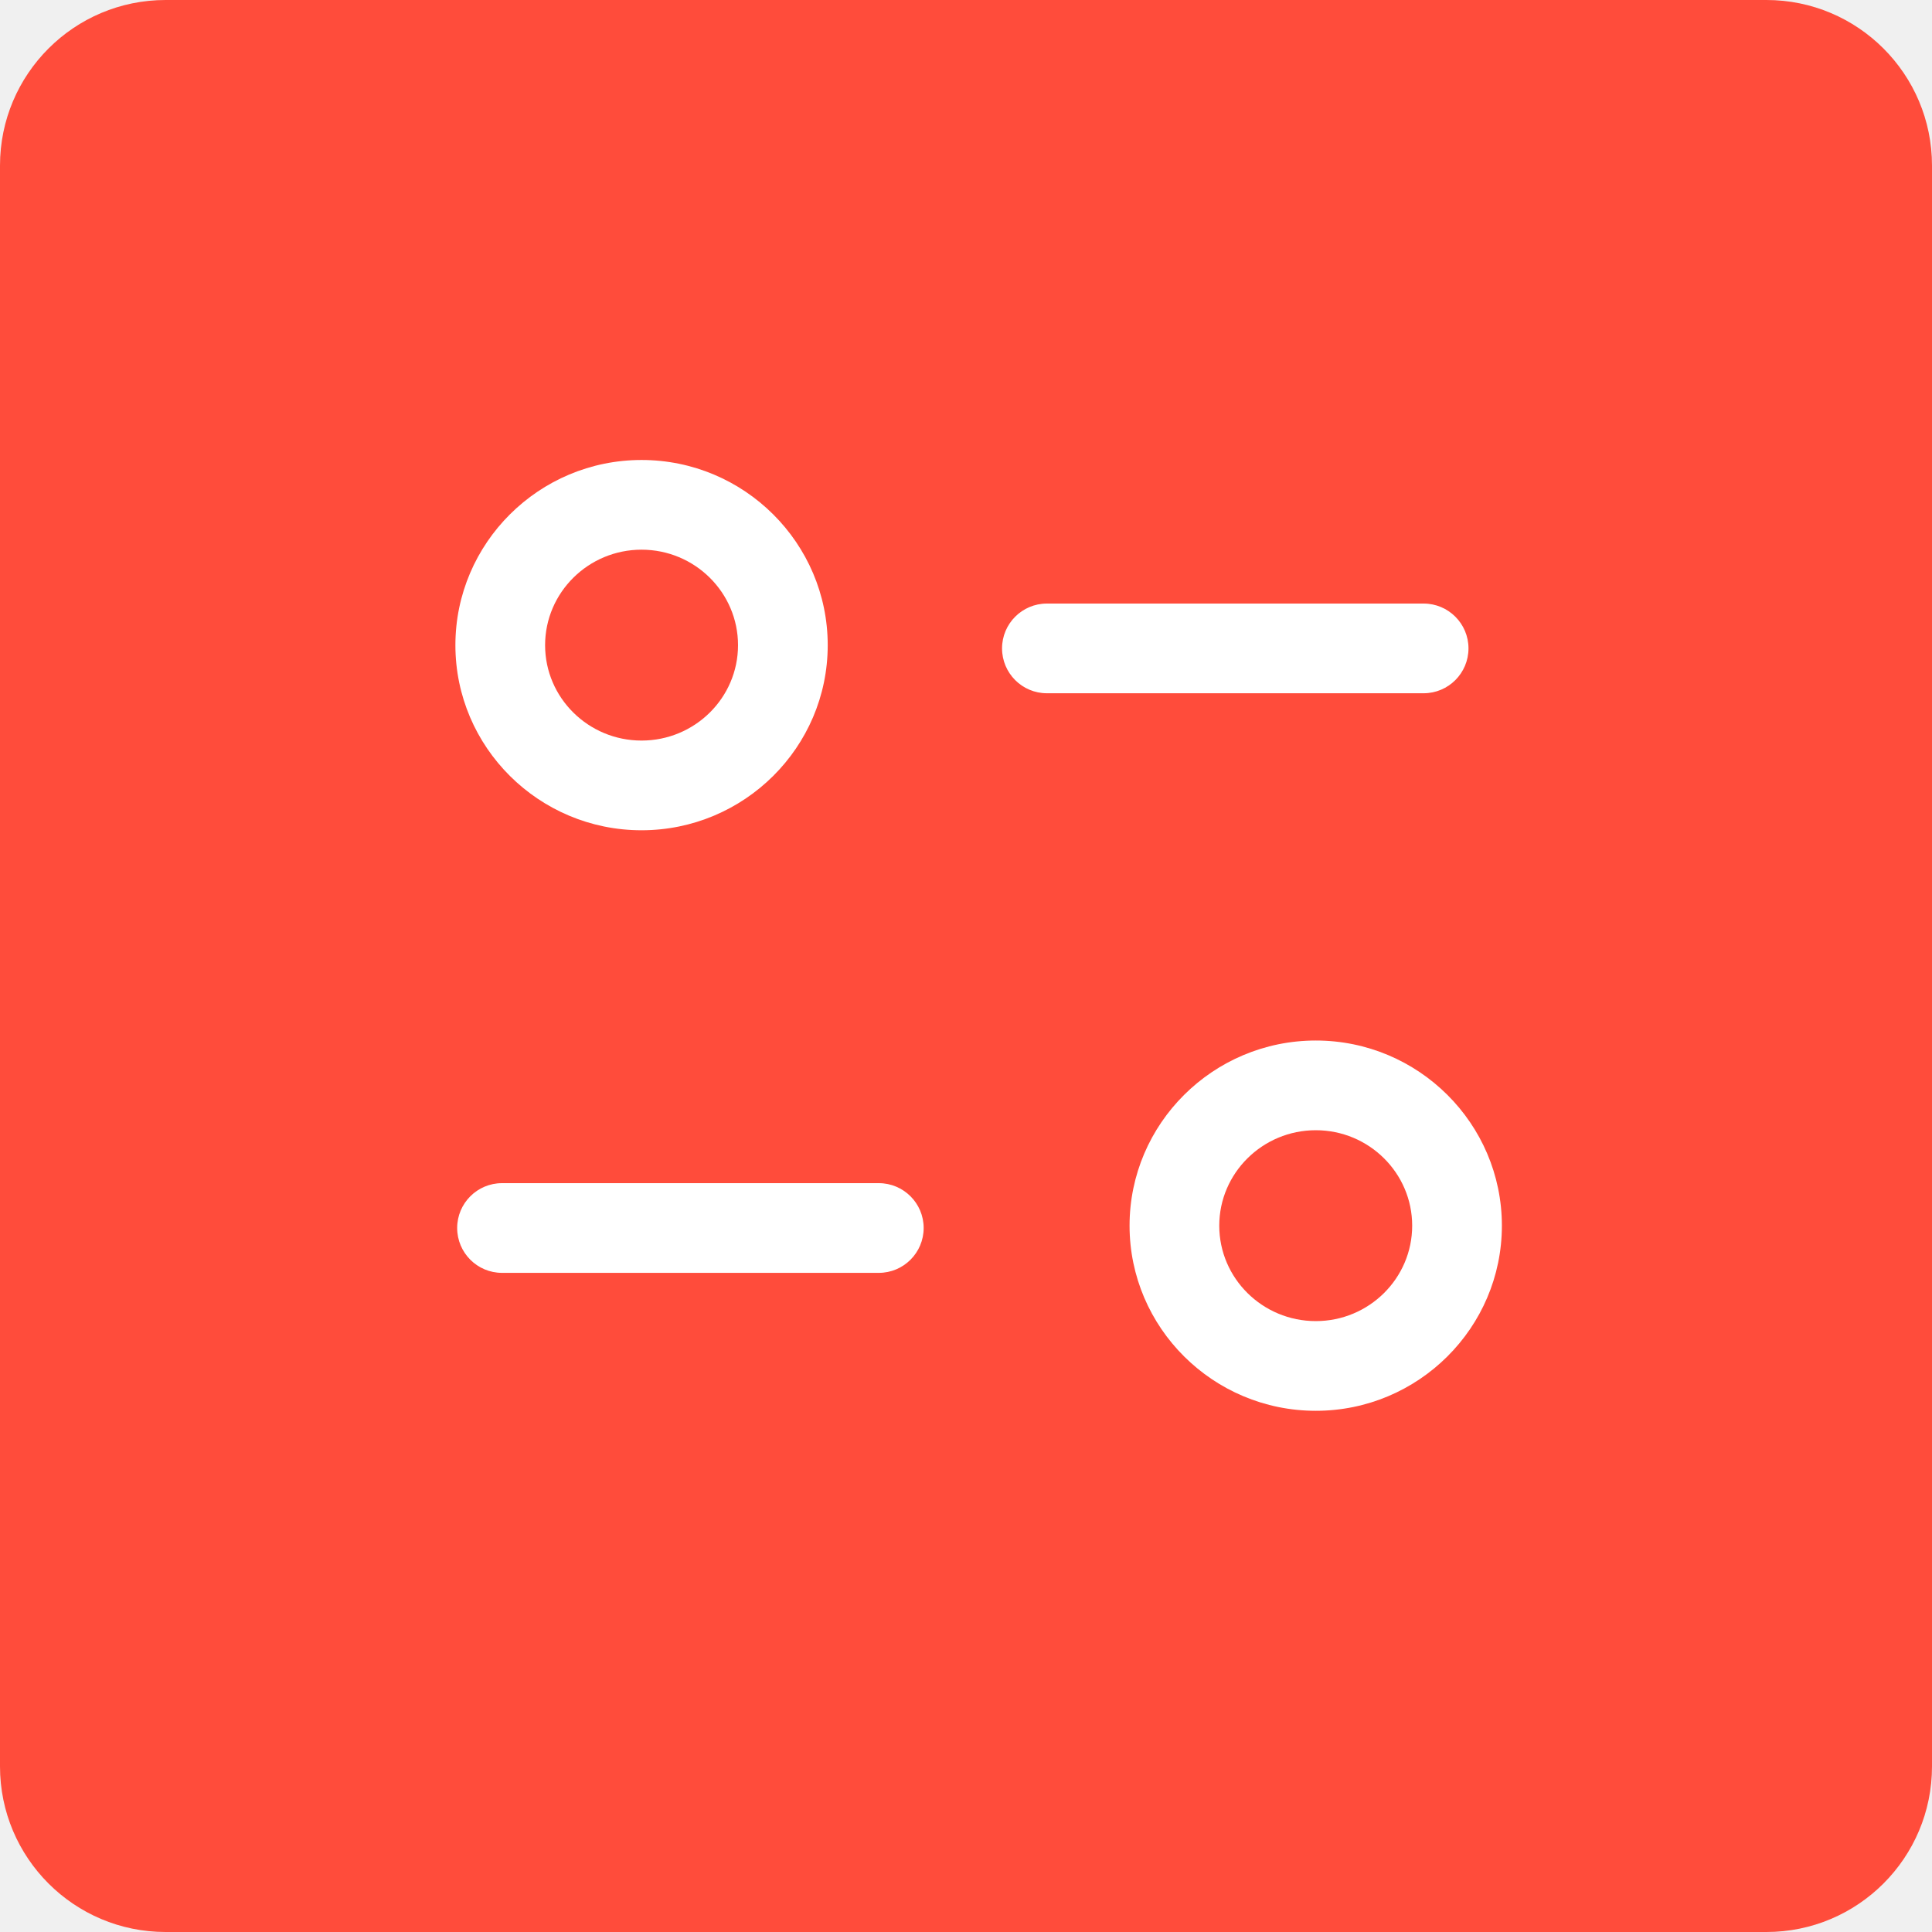
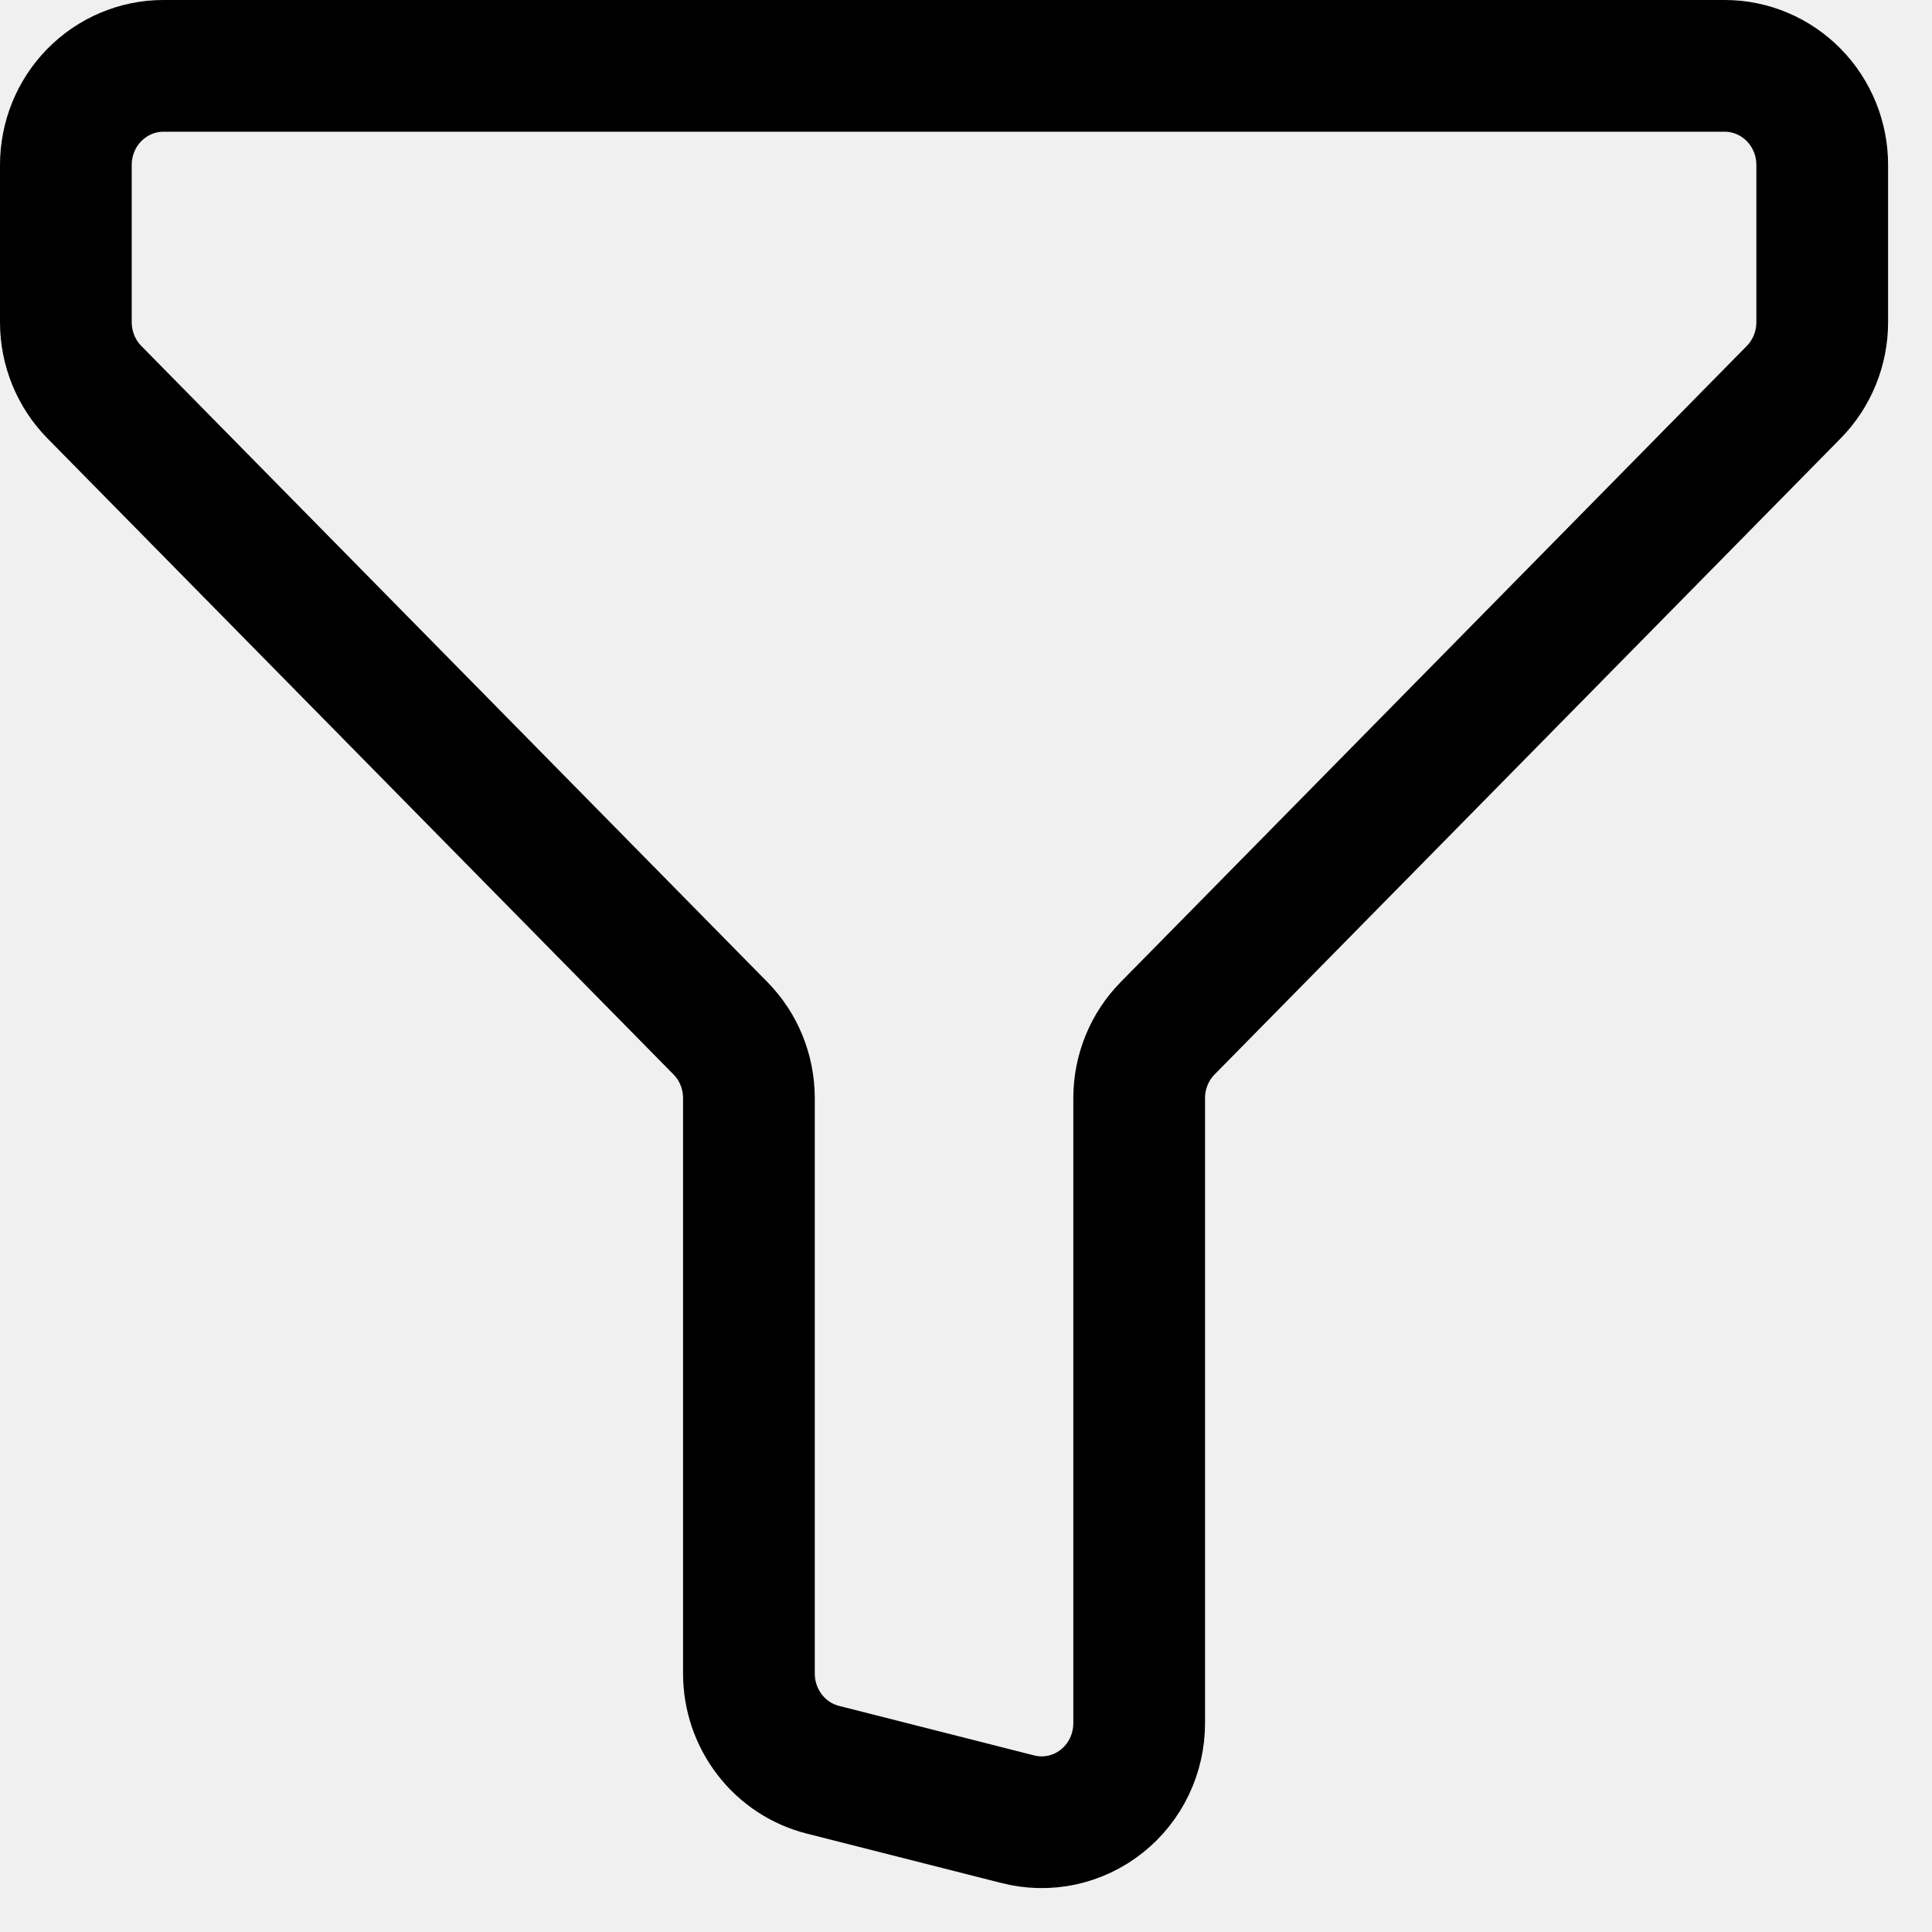
- <svg xmlns="http://www.w3.org/2000/svg" width="35" height="35" viewBox="0 0 35 35" fill="none">
-   <rect width="35" height="35" rx="3" fill="#FF4C3B" />
-   <path fill-rule="evenodd" clip-rule="evenodd" d="M23.837 18.85C25.696 18.85 27.208 20.355 27.208 22.204C27.208 24.053 25.696 25.558 23.837 25.558C21.977 25.558 20.463 24.053 20.463 22.204C20.463 20.355 21.977 18.85 23.837 18.85ZM23.837 20.475C22.873 20.475 22.088 21.251 22.088 22.204C22.088 23.159 22.873 23.933 23.837 23.933C24.8 23.933 25.583 23.159 25.583 22.204C25.583 21.251 24.8 20.475 23.837 20.475ZM15.92 21.434C16.369 21.434 16.733 21.798 16.733 22.246C16.733 22.695 16.369 23.059 15.92 23.059H9.094C8.646 23.059 8.282 22.695 8.282 22.246C8.282 21.798 8.646 21.434 9.094 21.434H15.92ZM11.622 8.333C13.482 8.333 14.995 9.839 14.995 11.688C14.995 13.538 13.482 15.041 11.622 15.041C9.763 15.041 8.25 13.538 8.25 11.688C8.25 9.839 9.763 8.333 11.622 8.333ZM11.622 9.958C10.659 9.958 9.875 10.734 9.875 11.688C9.875 12.642 10.659 13.416 11.622 13.416C12.587 13.416 13.37 12.642 13.37 11.688C13.37 10.734 12.587 9.958 11.622 9.958ZM25.79 10.934C26.239 10.934 26.603 11.298 26.603 11.746C26.603 12.195 26.239 12.559 25.79 12.559H18.965C18.517 12.559 18.153 12.195 18.153 11.746C18.153 11.298 18.517 10.934 18.965 10.934H25.79Z" fill="white" />
+ <svg xmlns="http://www.w3.org/2000/svg" width="22" height="22" viewBox="0 0 22 22" fill="none">
+   <path d="M1.861 0.75H19.639C19.934 0.75 20.216 0.869 20.425 1.081C20.633 1.292 20.75 1.579 20.75 1.879V3.669C20.75 3.968 20.633 4.255 20.424 4.467L13.298 11.707C13.089 11.918 12.972 12.205 12.972 12.505V19.621C12.972 19.793 12.934 19.962 12.86 20.116C12.786 20.271 12.678 20.406 12.545 20.511C12.412 20.617 12.256 20.69 12.091 20.726C11.926 20.761 11.755 20.758 11.591 20.716L9.369 20.152C9.129 20.091 8.915 19.95 8.763 19.751C8.611 19.553 8.528 19.309 8.528 19.057V12.505C8.528 12.205 8.411 11.918 8.202 11.707L1.076 4.467C0.867 4.255 0.75 3.968 0.75 3.669V1.879C0.75 1.579 0.867 1.292 1.075 1.081C1.284 0.869 1.566 0.75 1.861 0.75Z" stroke="black" stroke-width="1.5" stroke-linecap="round" stroke-linejoin="round" />
</svg>
